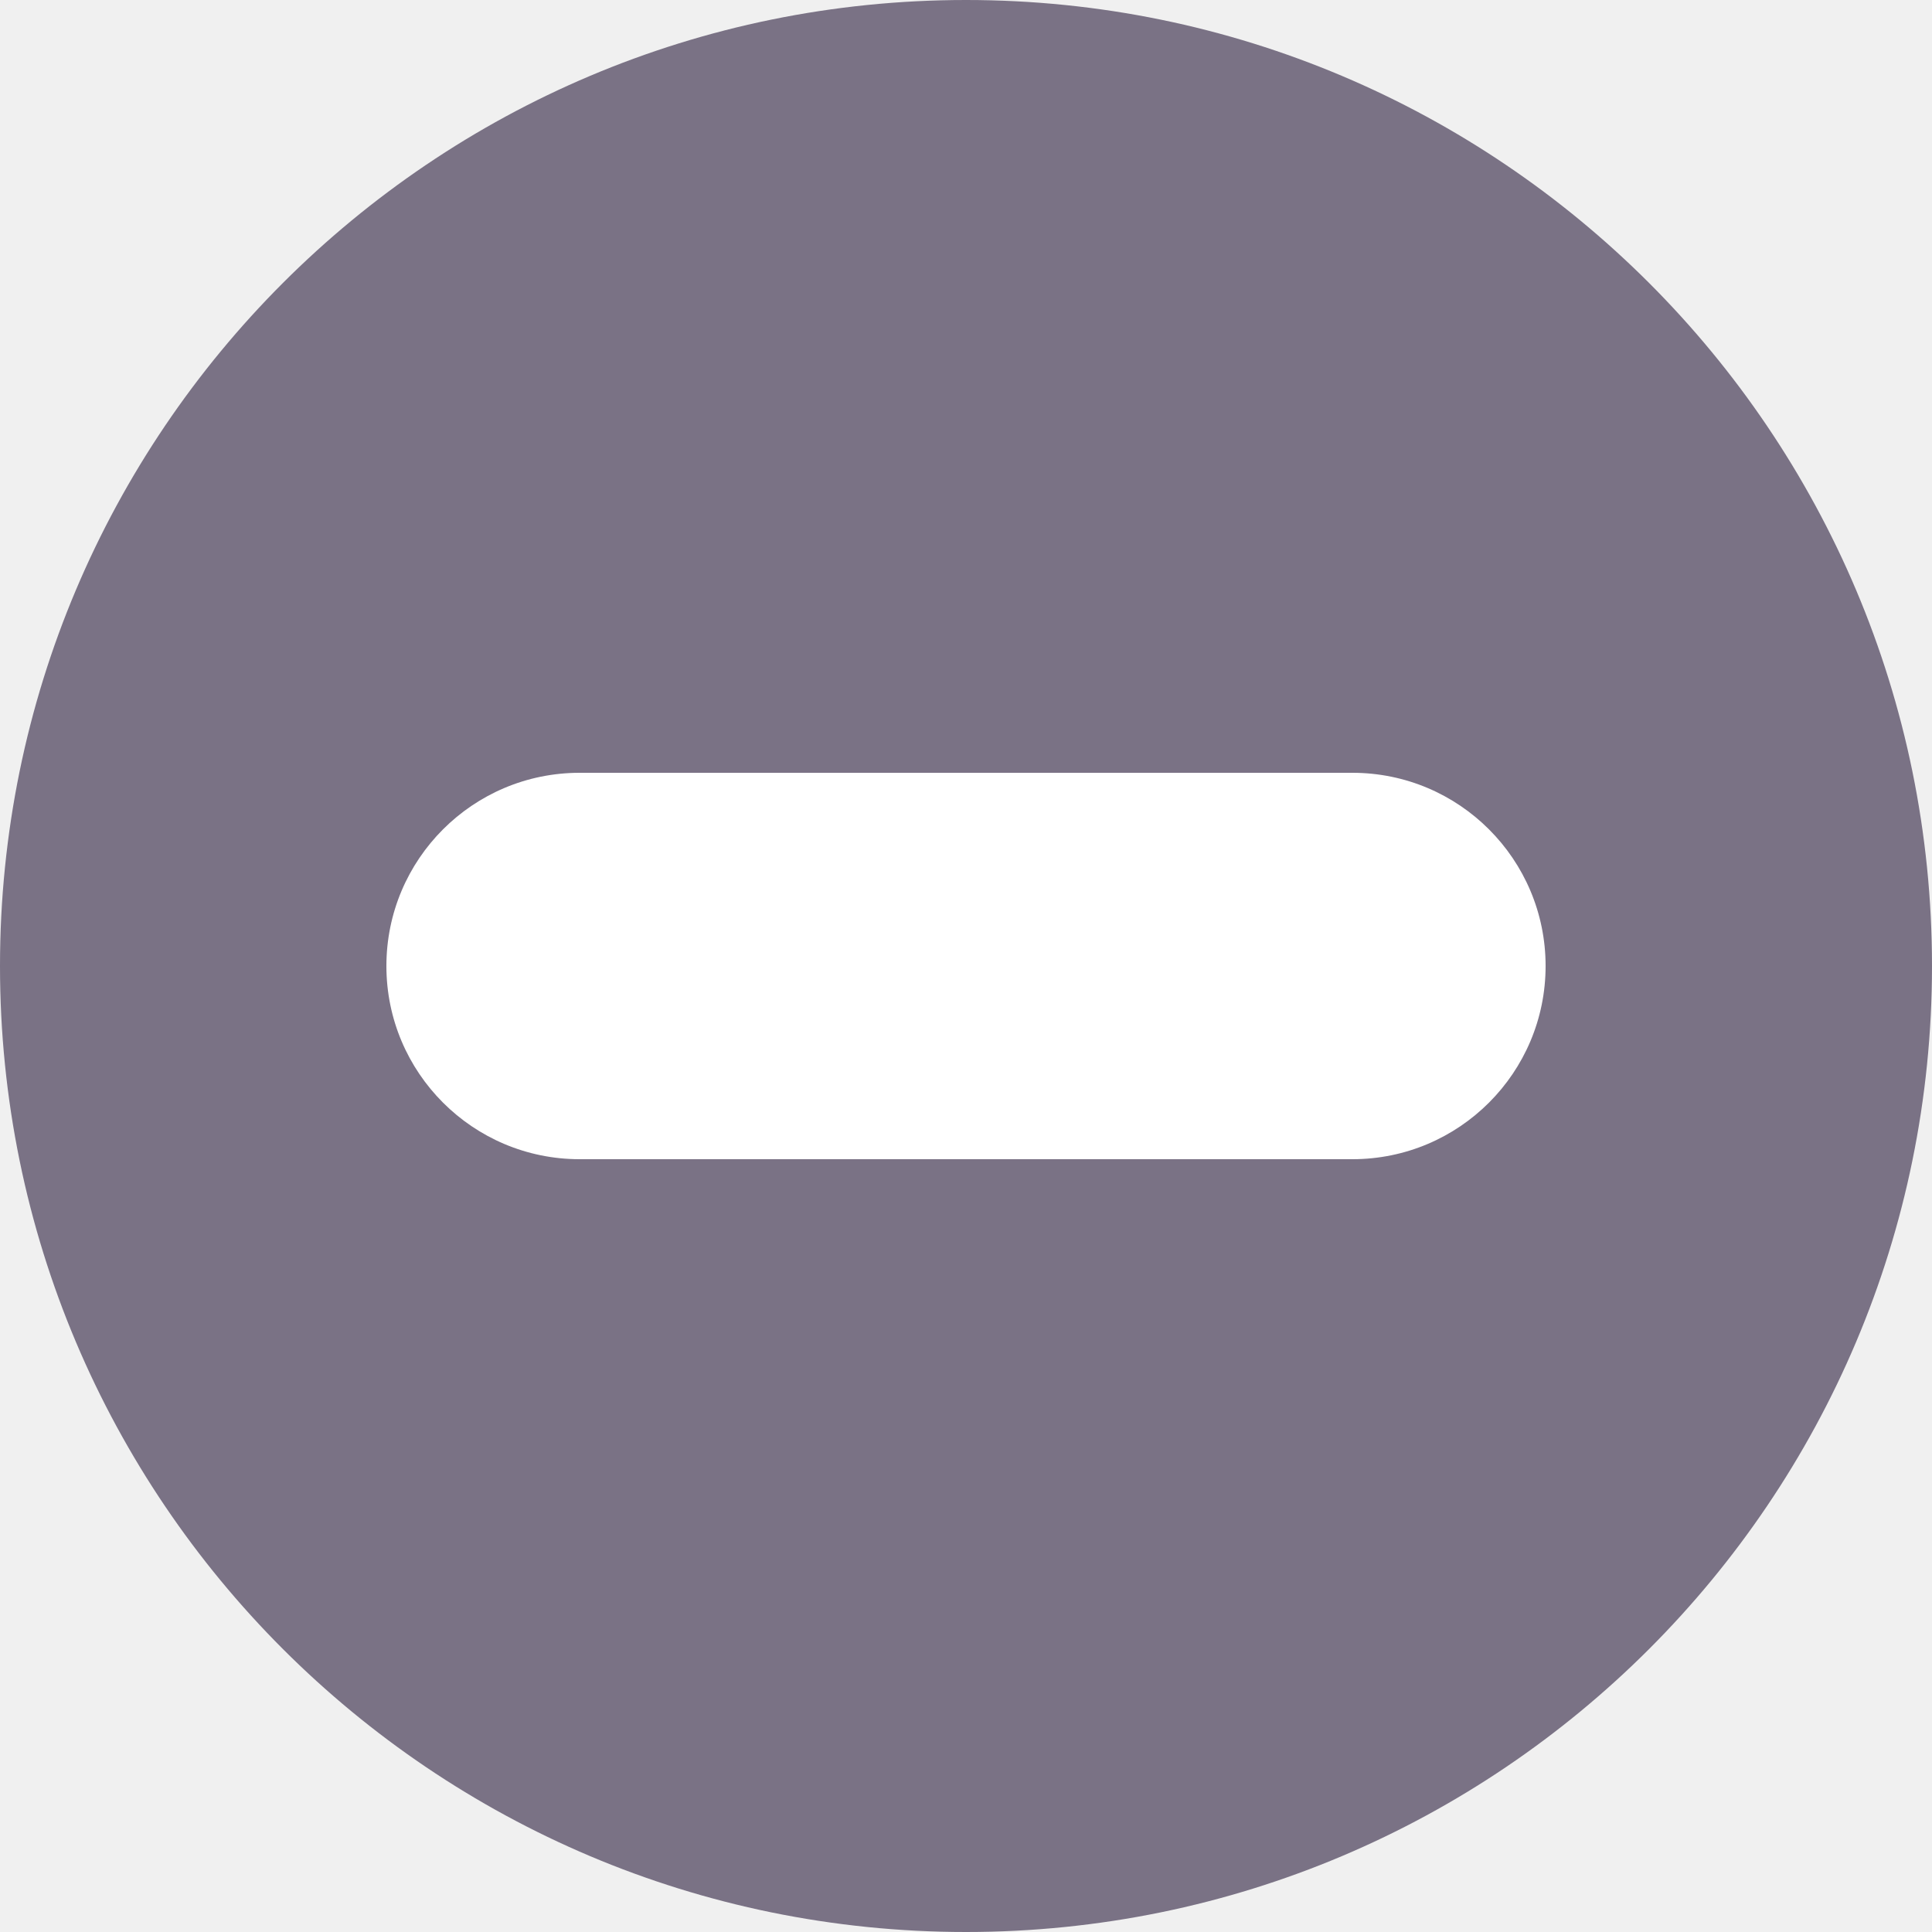
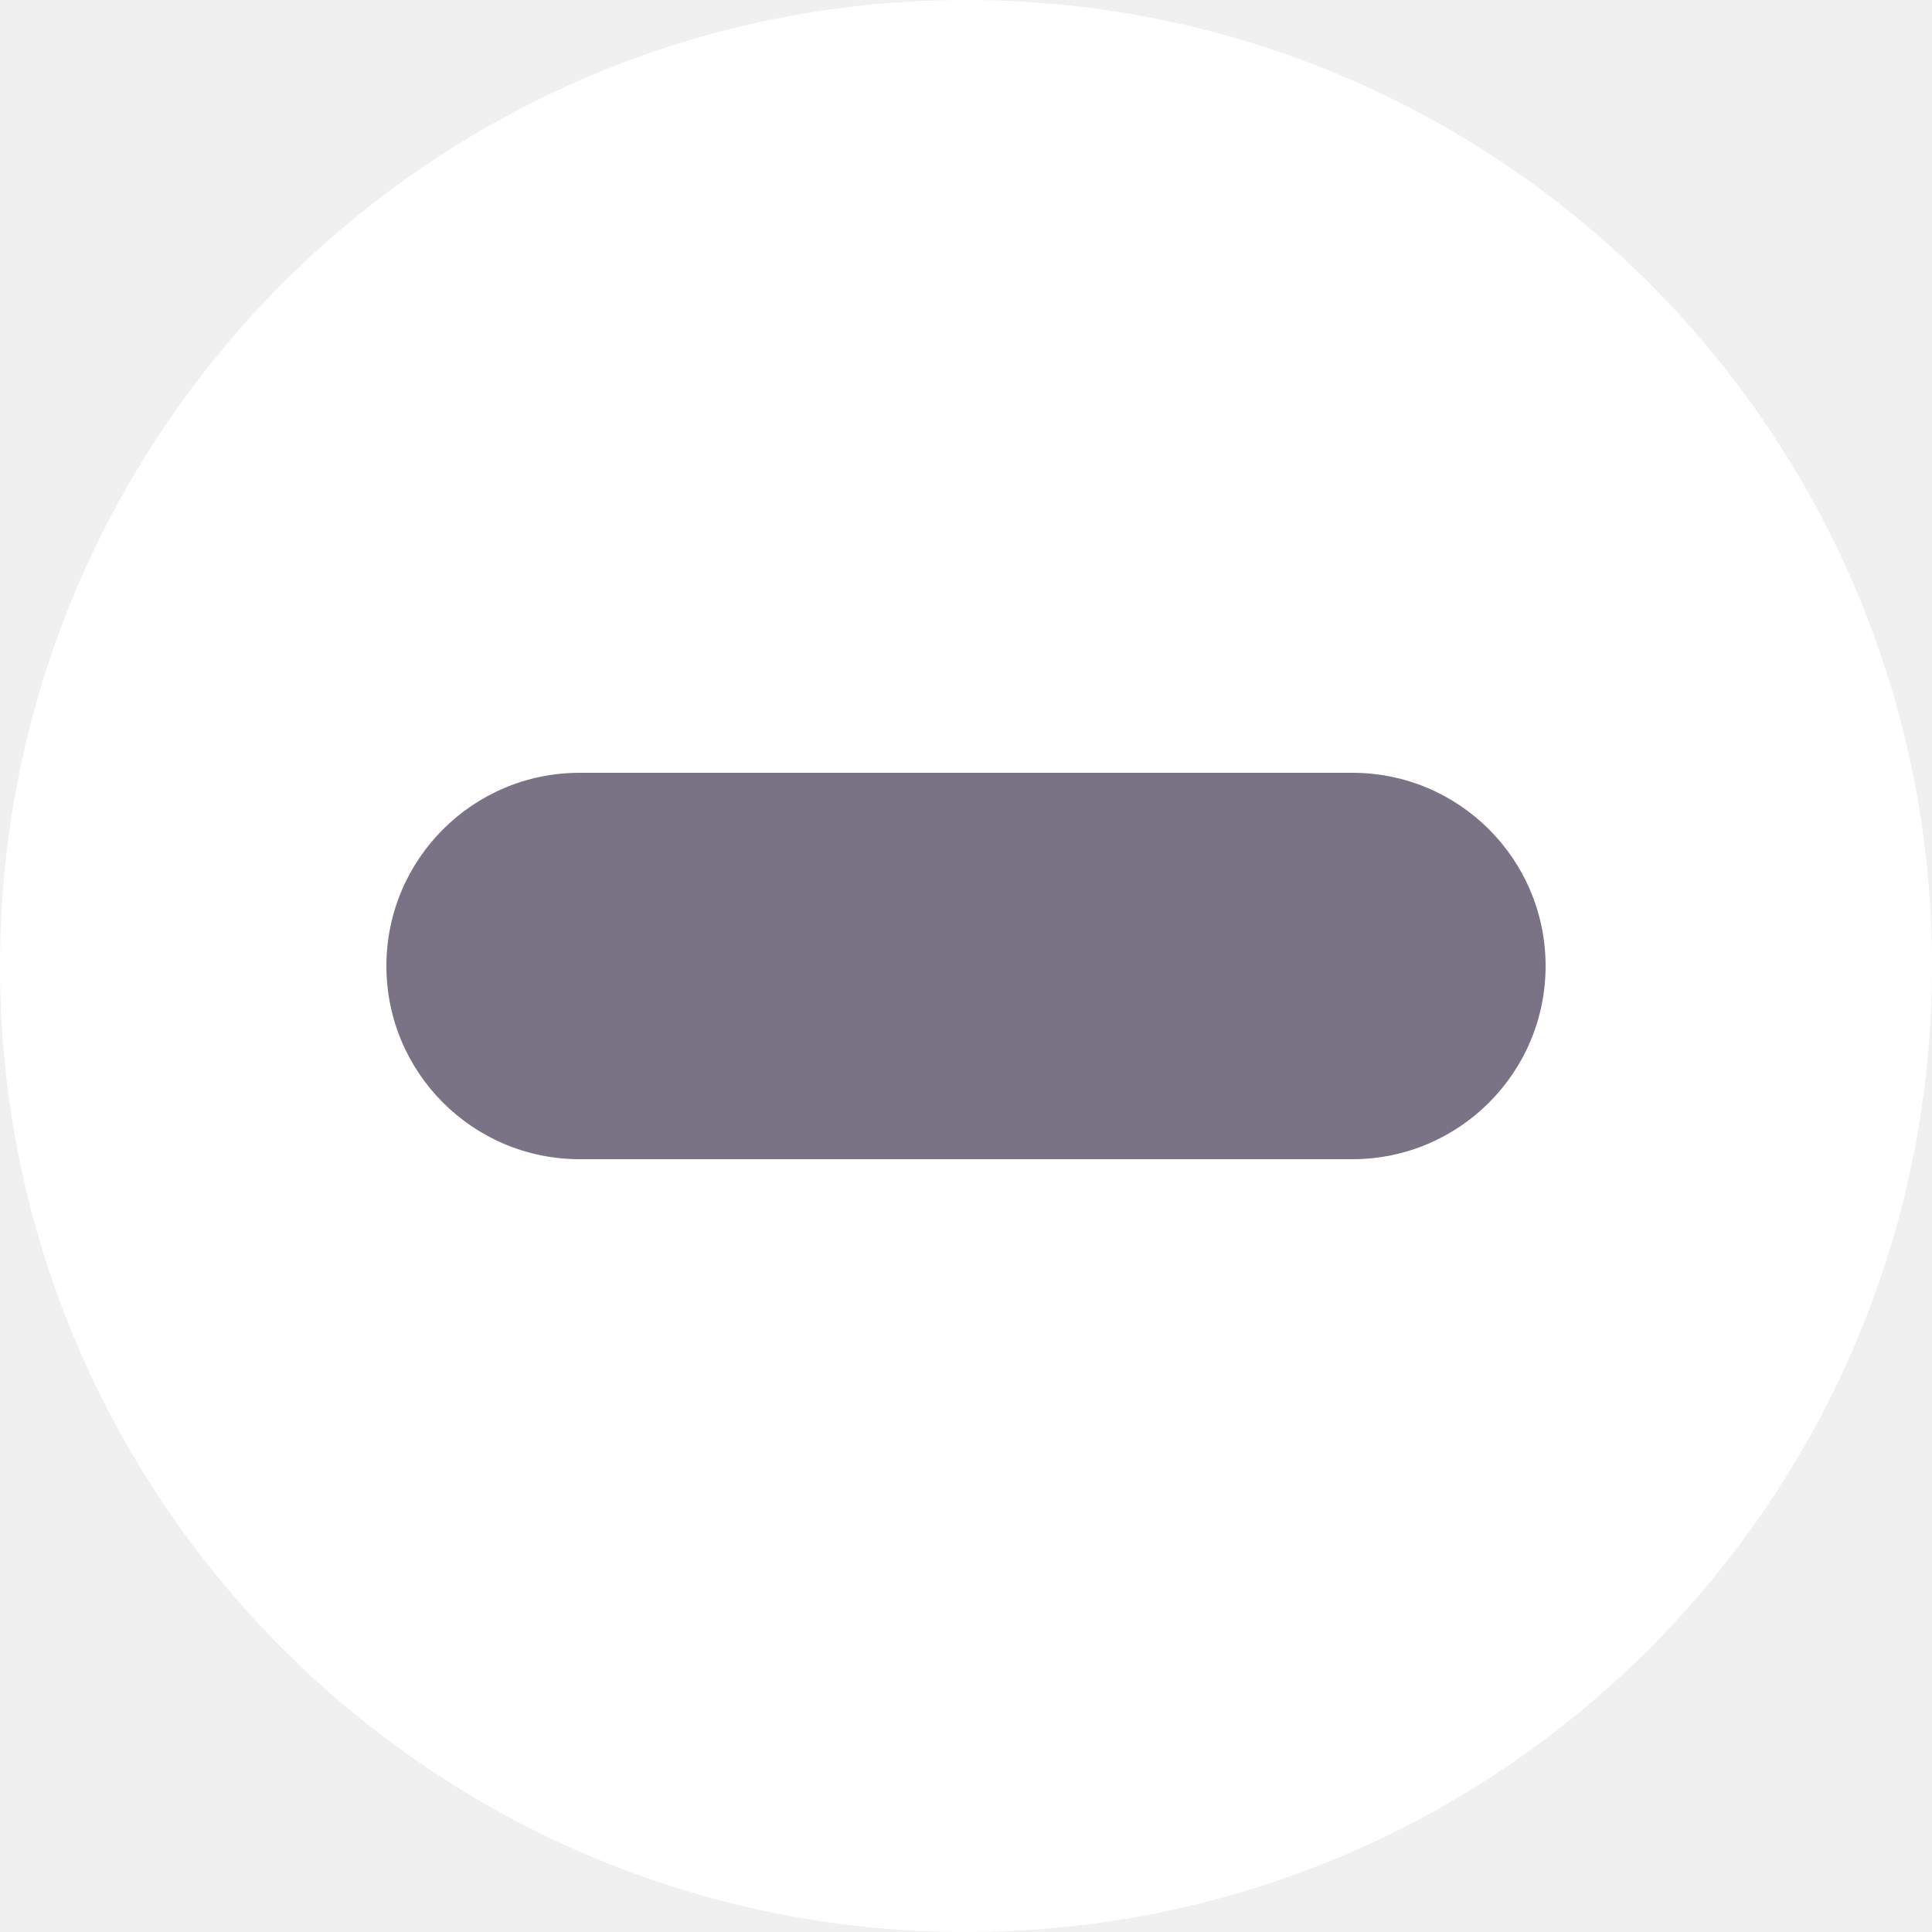
<svg xmlns="http://www.w3.org/2000/svg" width="10" height="10" viewBox="0 0 10 10" fill="none">
-   <rect width="10" height="10" rx="5" fill="#7A7285" />
-   <rect x="2" y="4" width="6" height="2" rx="1" fill="#ffffff" />
+   <rect width="10" height="10" rx="5" fill="#ffffff" />
+   <rect x="2" y="4" width="6" height="2" rx="1" fill="#7A7285" />
</svg>
